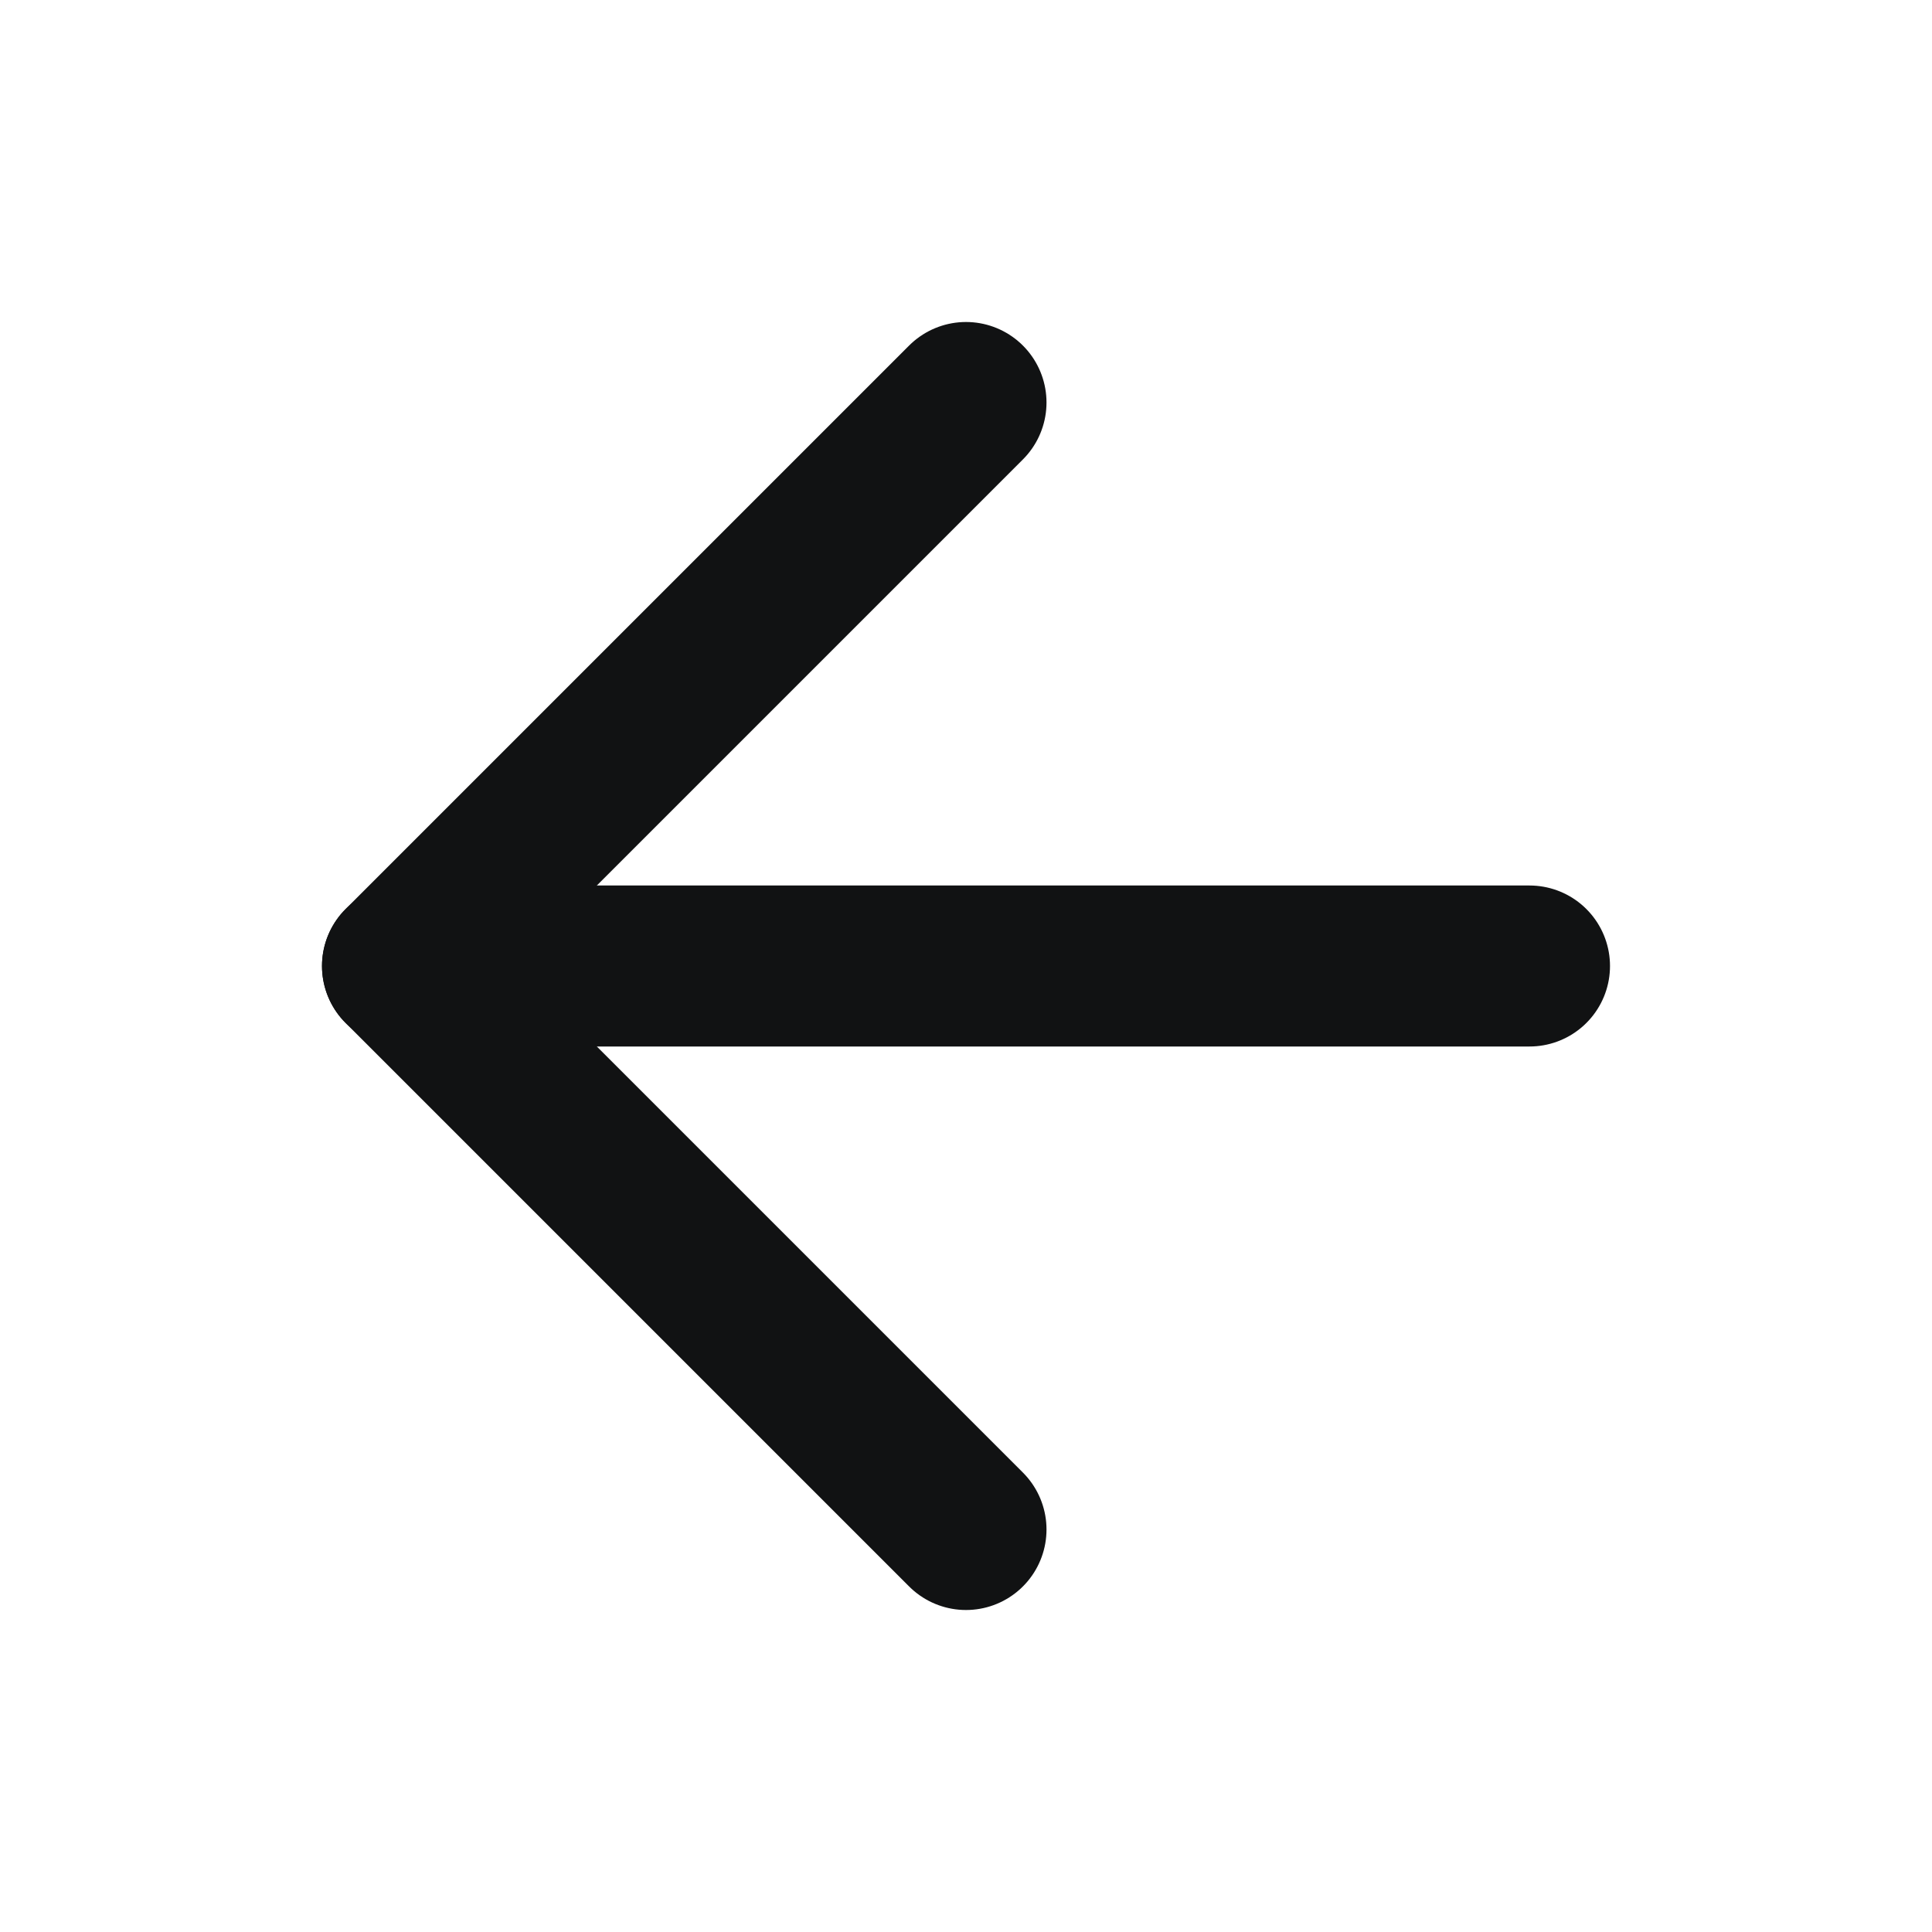
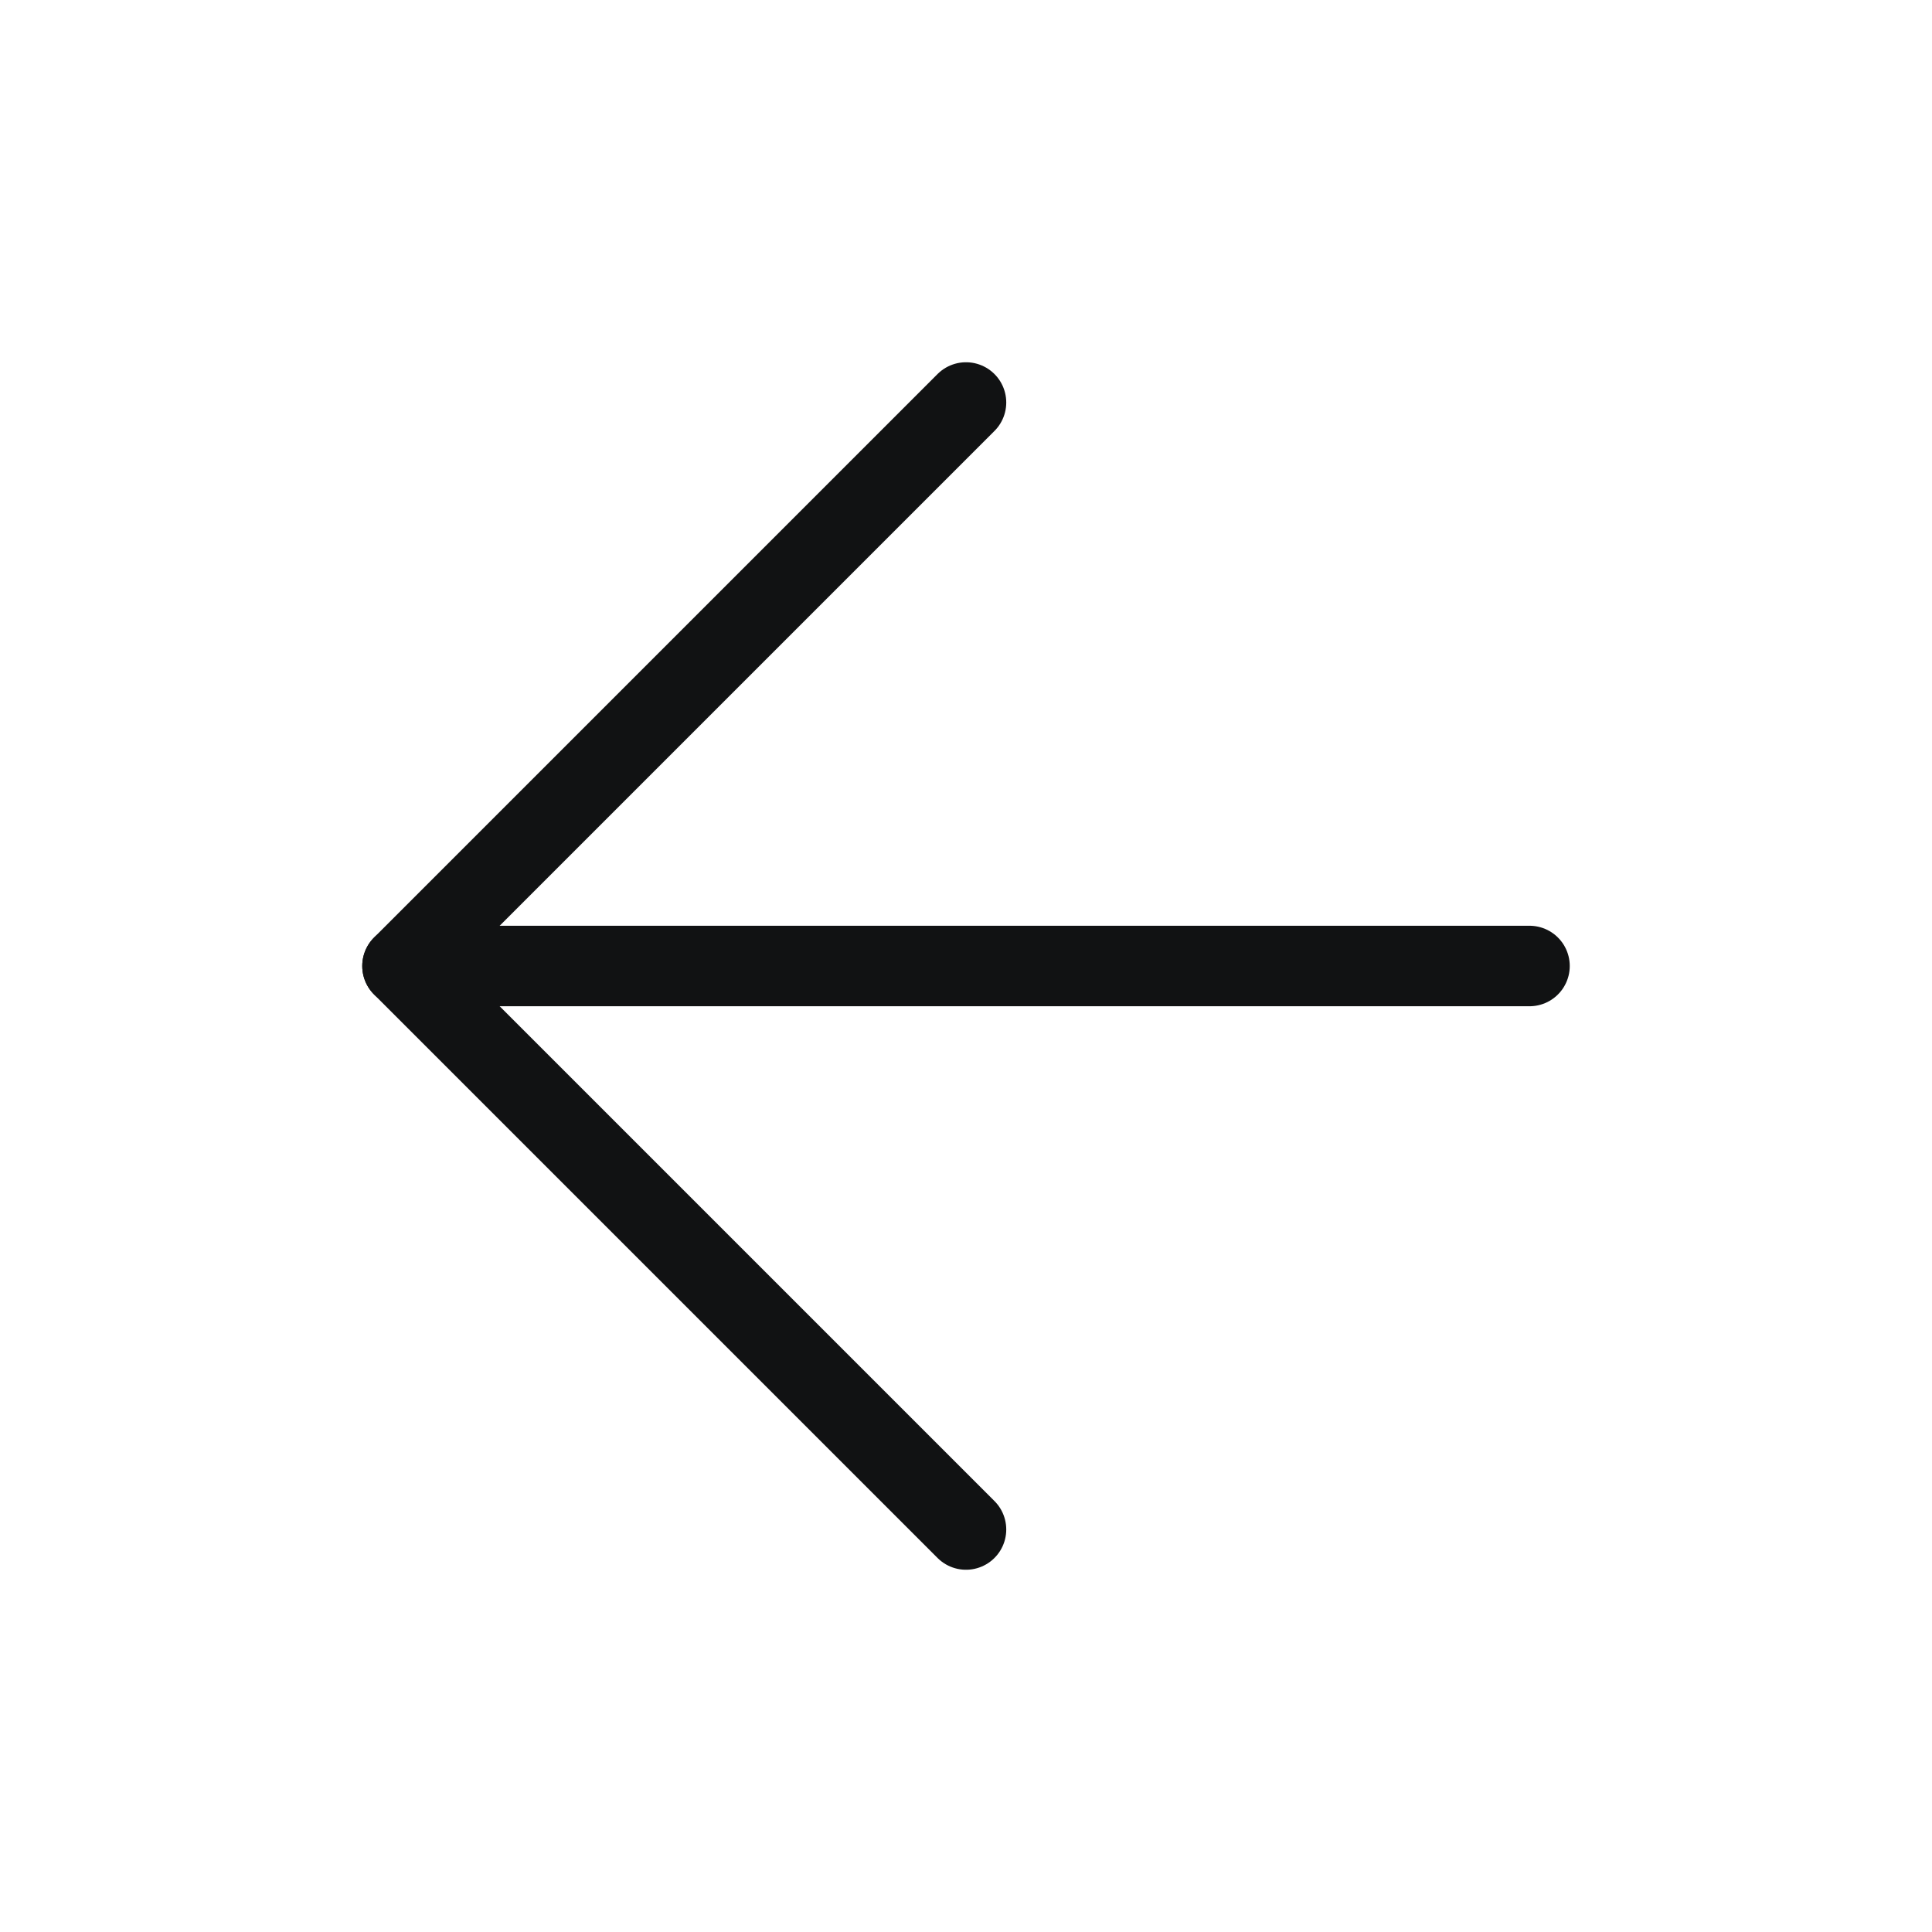
<svg xmlns="http://www.w3.org/2000/svg" width="24" height="24" viewBox="0 0 24 24" fill="none">
-   <path d="M19 12H5" stroke="#111213" stroke-width="2" stroke-linecap="round" stroke-linejoin="round" />
-   <path d="M12 19L5 12L12 5" stroke="#111213" stroke-width="2" stroke-linecap="round" stroke-linejoin="round" />
+   <path d="M19 12H5" stroke="#111213" strokeWidth="2" stroke-linecap="round" stroke-linejoin="round" />
+   <path d="M12 19L5 12L12 5" stroke="#111213" strokeWidth="2" stroke-linecap="round" stroke-linejoin="round" />
</svg>
